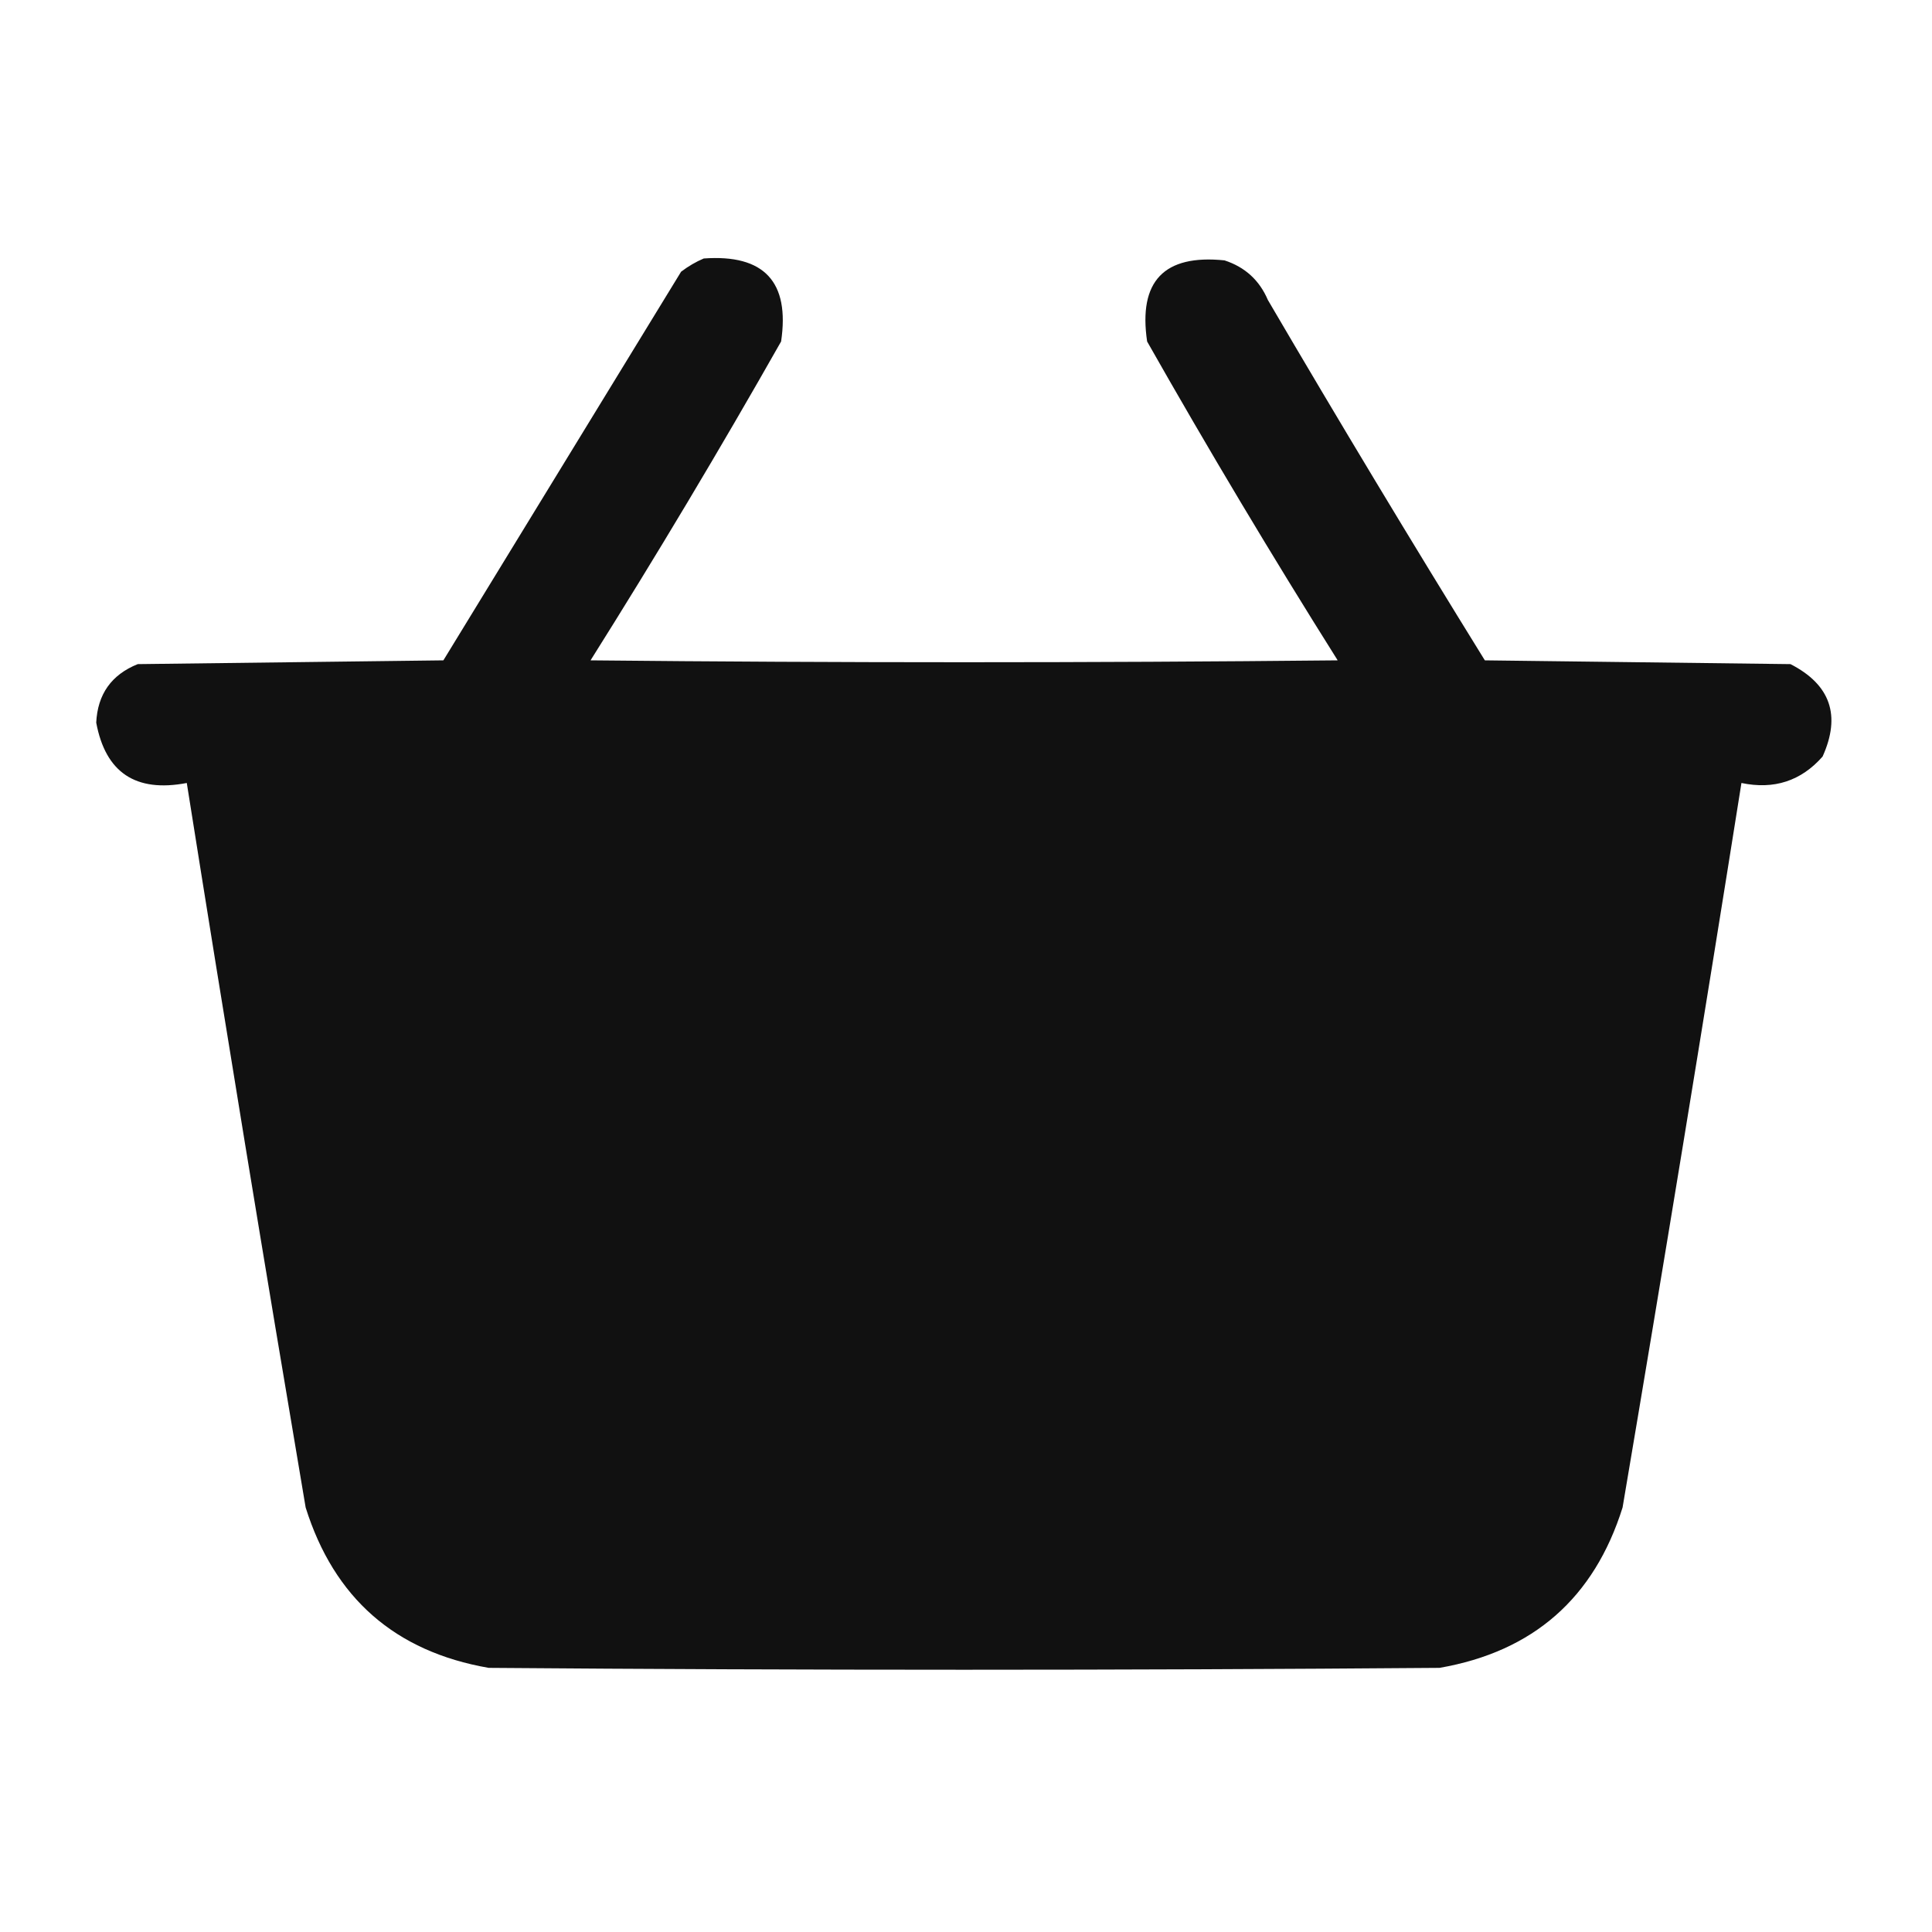
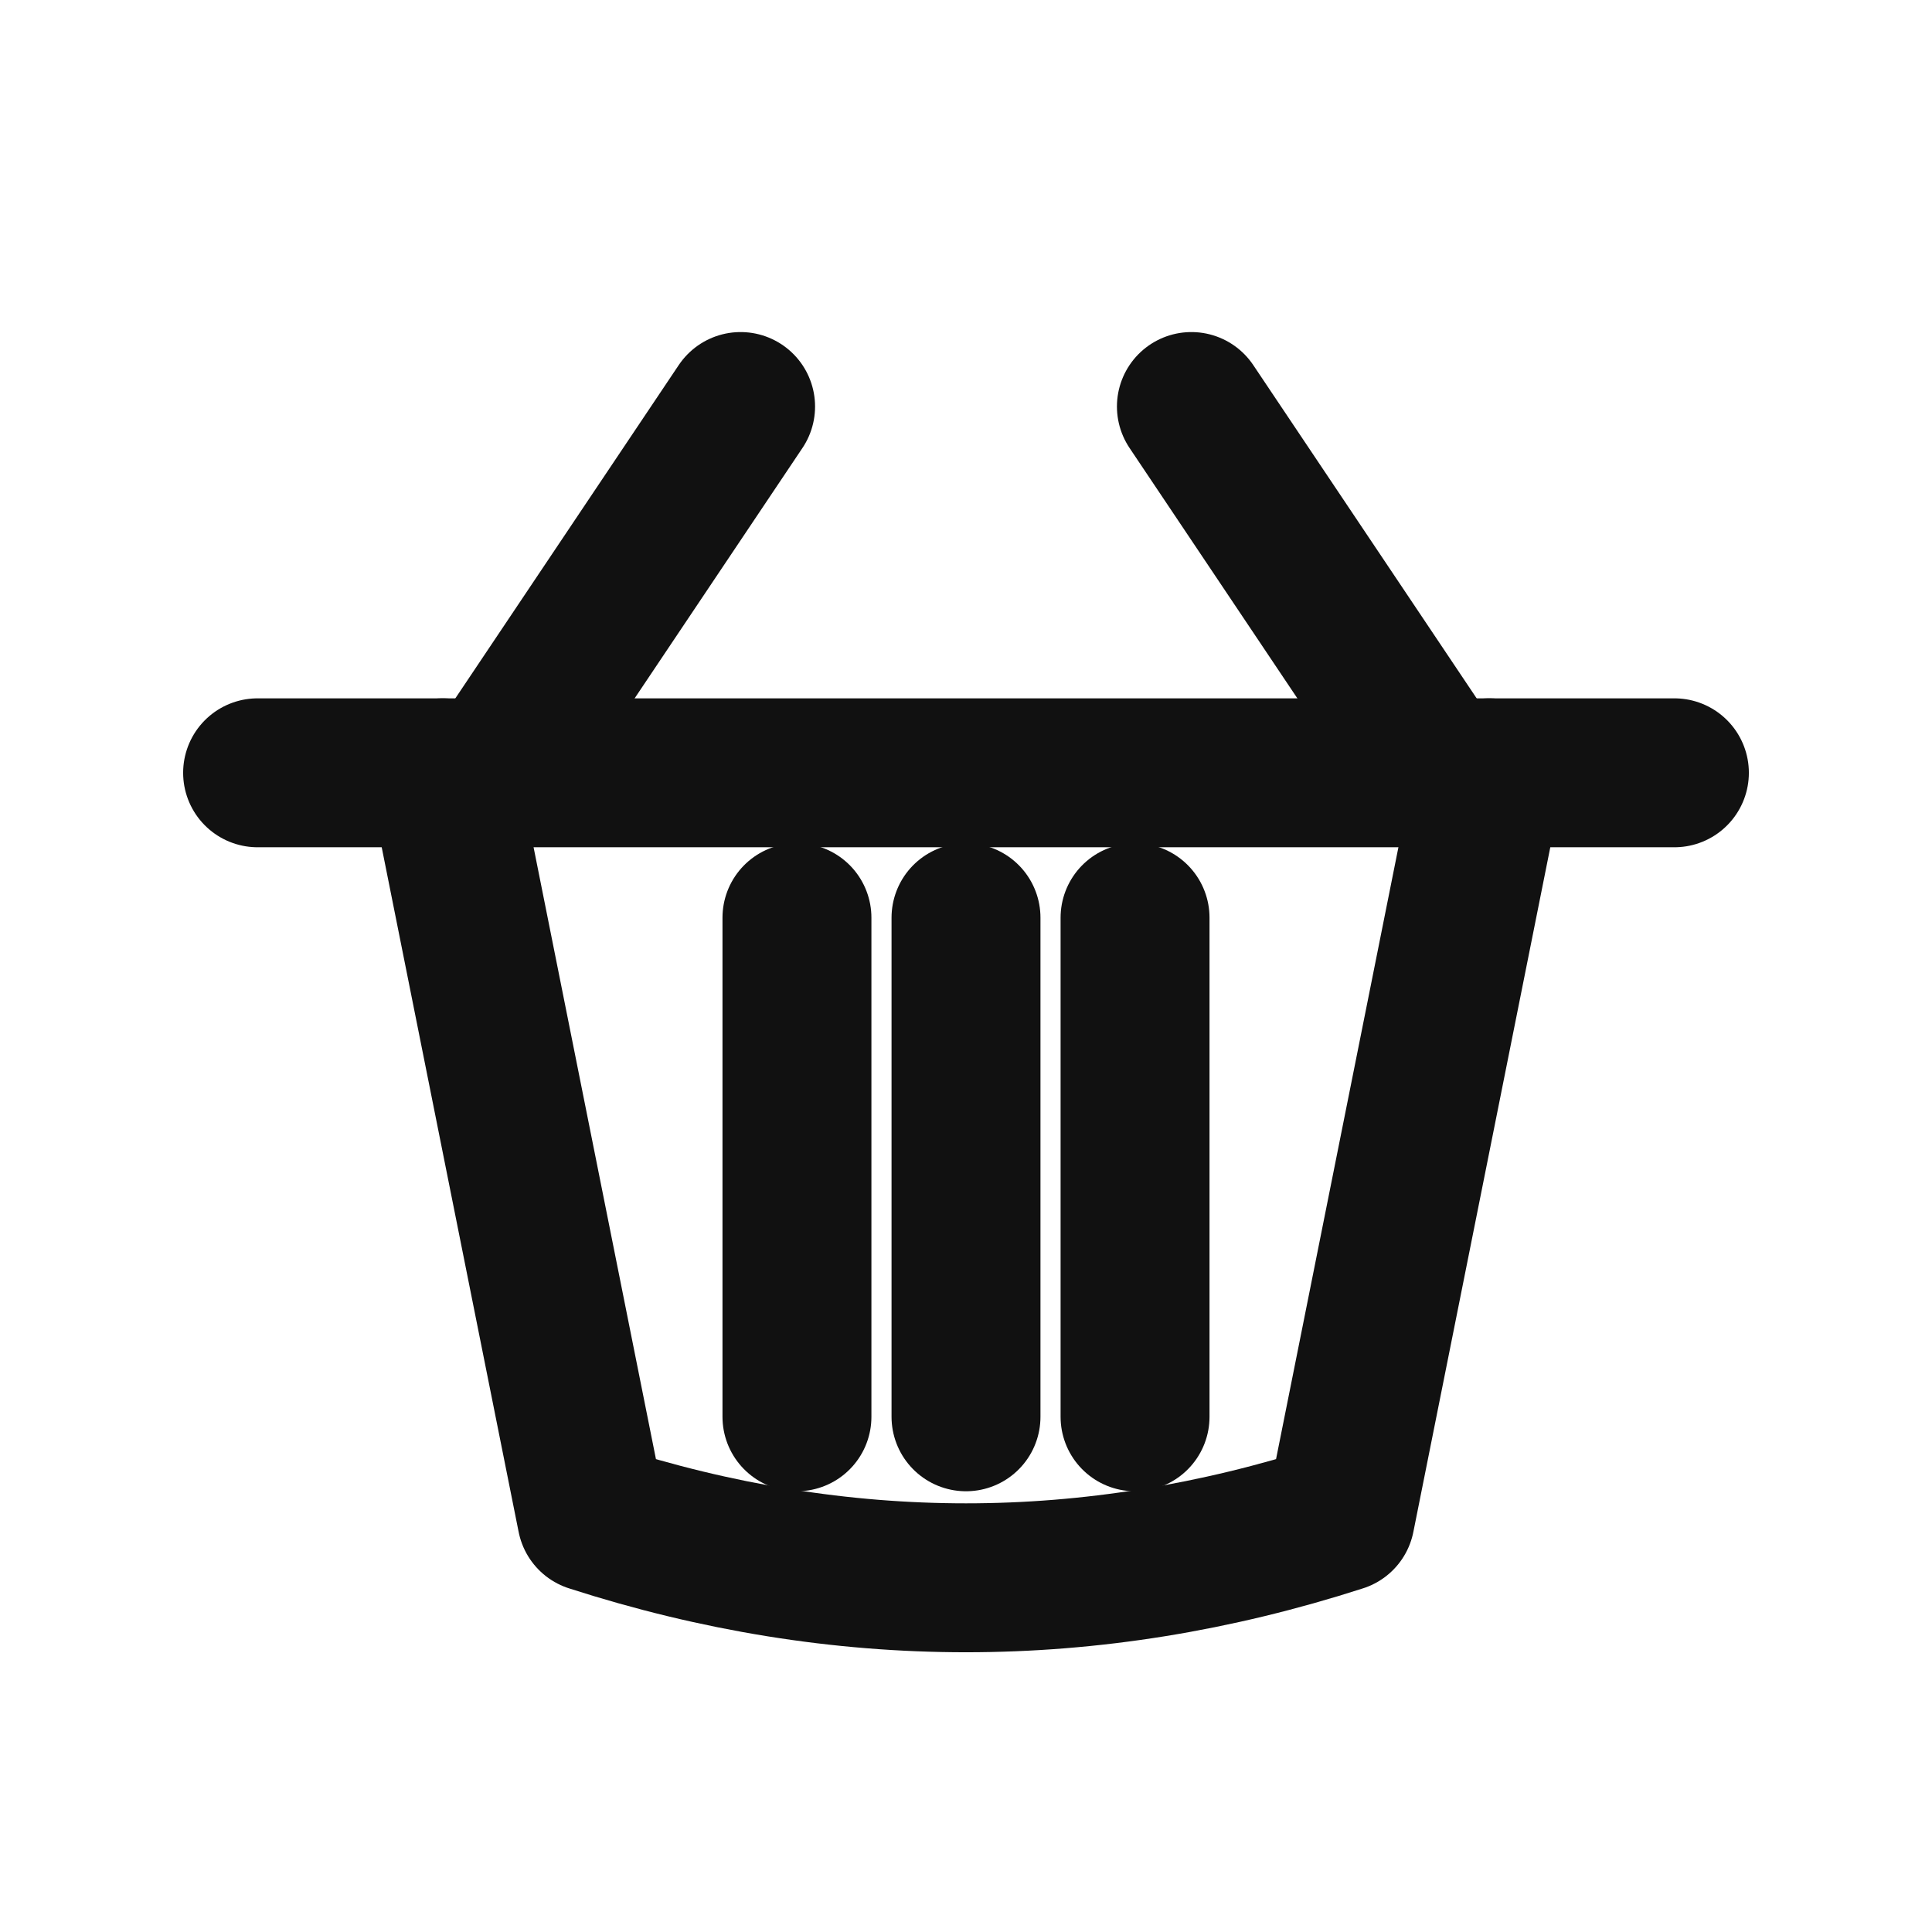
- <svg xmlns="http://www.w3.org/2000/svg" viewBox="0 0 512 512" fill="none" aria-hidden="true">
-   <g fill="#111">
-     <path d="M 186.5,68.5 C 202.512,67.344 209.346,74.678 207,90.5C 190.796,119.08 173.963,147.247 156.5,175C 222.5,175.667 288.5,175.667 354.5,175C 337.037,147.247 320.204,119.08 304,90.5C 301.638,74.529 308.471,67.362 324.5,69C 329.935,70.769 333.768,74.269 336,79.5C 354.789,111.582 373.956,143.416 393.5,175C 420.5,175.333 447.5,175.667 474.5,176C 485.09,181.436 487.924,189.603 483,200.5C 477.295,206.974 470.128,209.307 461.5,207.5C 451.326,271.543 440.826,335.543 430,399.5C 422.463,423.518 406.297,437.685 381.5,442C 297.5,442.667 213.5,442.667 129.5,442C 104.703,437.685 88.537,423.518 81,399.5C 70.174,335.543 59.674,271.543 49.5,207.5C 35.964,210.085 27.964,204.752 25.5,191.5C 25.869,183.968 29.536,178.802 36.5,176C 63.5,175.667 90.5,175.333 117.5,175C 138.5,140.667 159.5,106.333 180.5,72C 182.432,70.541 184.432,69.375 186.5,68.5 Z M 82.5,208.5 C 197.666,207.334 312.999,207.167 428.5,208C 418.295,267.061 408.462,326.228 399,385.5C 397.141,397.743 390.307,405.577 378.5,409C 296.5,409.667 214.5,409.667 132.5,409C 122.433,406.6 115.933,400.434 113,390.5C 103.135,329.643 92.968,268.977 82.5,208.5 Z" />
-     <path d="M 166.5,249.5 C 176.011,248.83 182.511,252.83 186,261.5C 186.667,293.167 186.667,324.833 186,356.5C 180.521,367.806 172.021,370.639 160.5,365C 157.131,362.635 154.964,359.468 154,355.5C 153.333,324.5 153.333,293.5 154,262.5C 155.682,255.653 159.849,251.32 166.5,249.5 Z" />
-     <path d="M 251.5,249.5 C 260.755,248.376 267.255,252.042 271,260.5C 271.667,292.833 271.667,325.167 271,357.5C 268.193,364.487 263.027,367.82 255.5,367.5C 247.973,367.82 242.807,364.487 240,357.5C 239.333,325.167 239.333,292.833 240,260.5C 242.437,255.226 246.271,251.56 251.5,249.5 Z" />
-     <path d="M 337.5,249.5 C 347.395,248.916 353.895,253.25 357,262.5C 357.667,293.5 357.667,324.5 357,355.5C 352.927,365.788 345.427,369.621 334.5,367C 329.6,365.098 326.433,361.598 325,356.5C 324.333,324.833 324.333,293.167 325,261.5C 327.085,255.246 331.252,251.246 337.5,249.5 Z" />
+ <svg xmlns="http://www.w3.org/2000/svg" viewBox="0 0 24 24" fill="none" aria-hidden="true">
+   <g stroke="#111" stroke-width="1.85" stroke-linecap="round" stroke-linejoin="round">
+     <path d="M3.2 9.6h17.6" />
+     <path d="M5.5 9.6L7.35 18.85Q12 20.35 16.65 18.85L18.5 9.6" />
+     <path d="M6.15 9.6L9.2 5.05M17.85 9.6L14.8 5.05" />
+     <path d="M9.9 11.4v6.2M12 11.4v6.2M14.1 11.4v6.2" />
  </g>
</svg>
